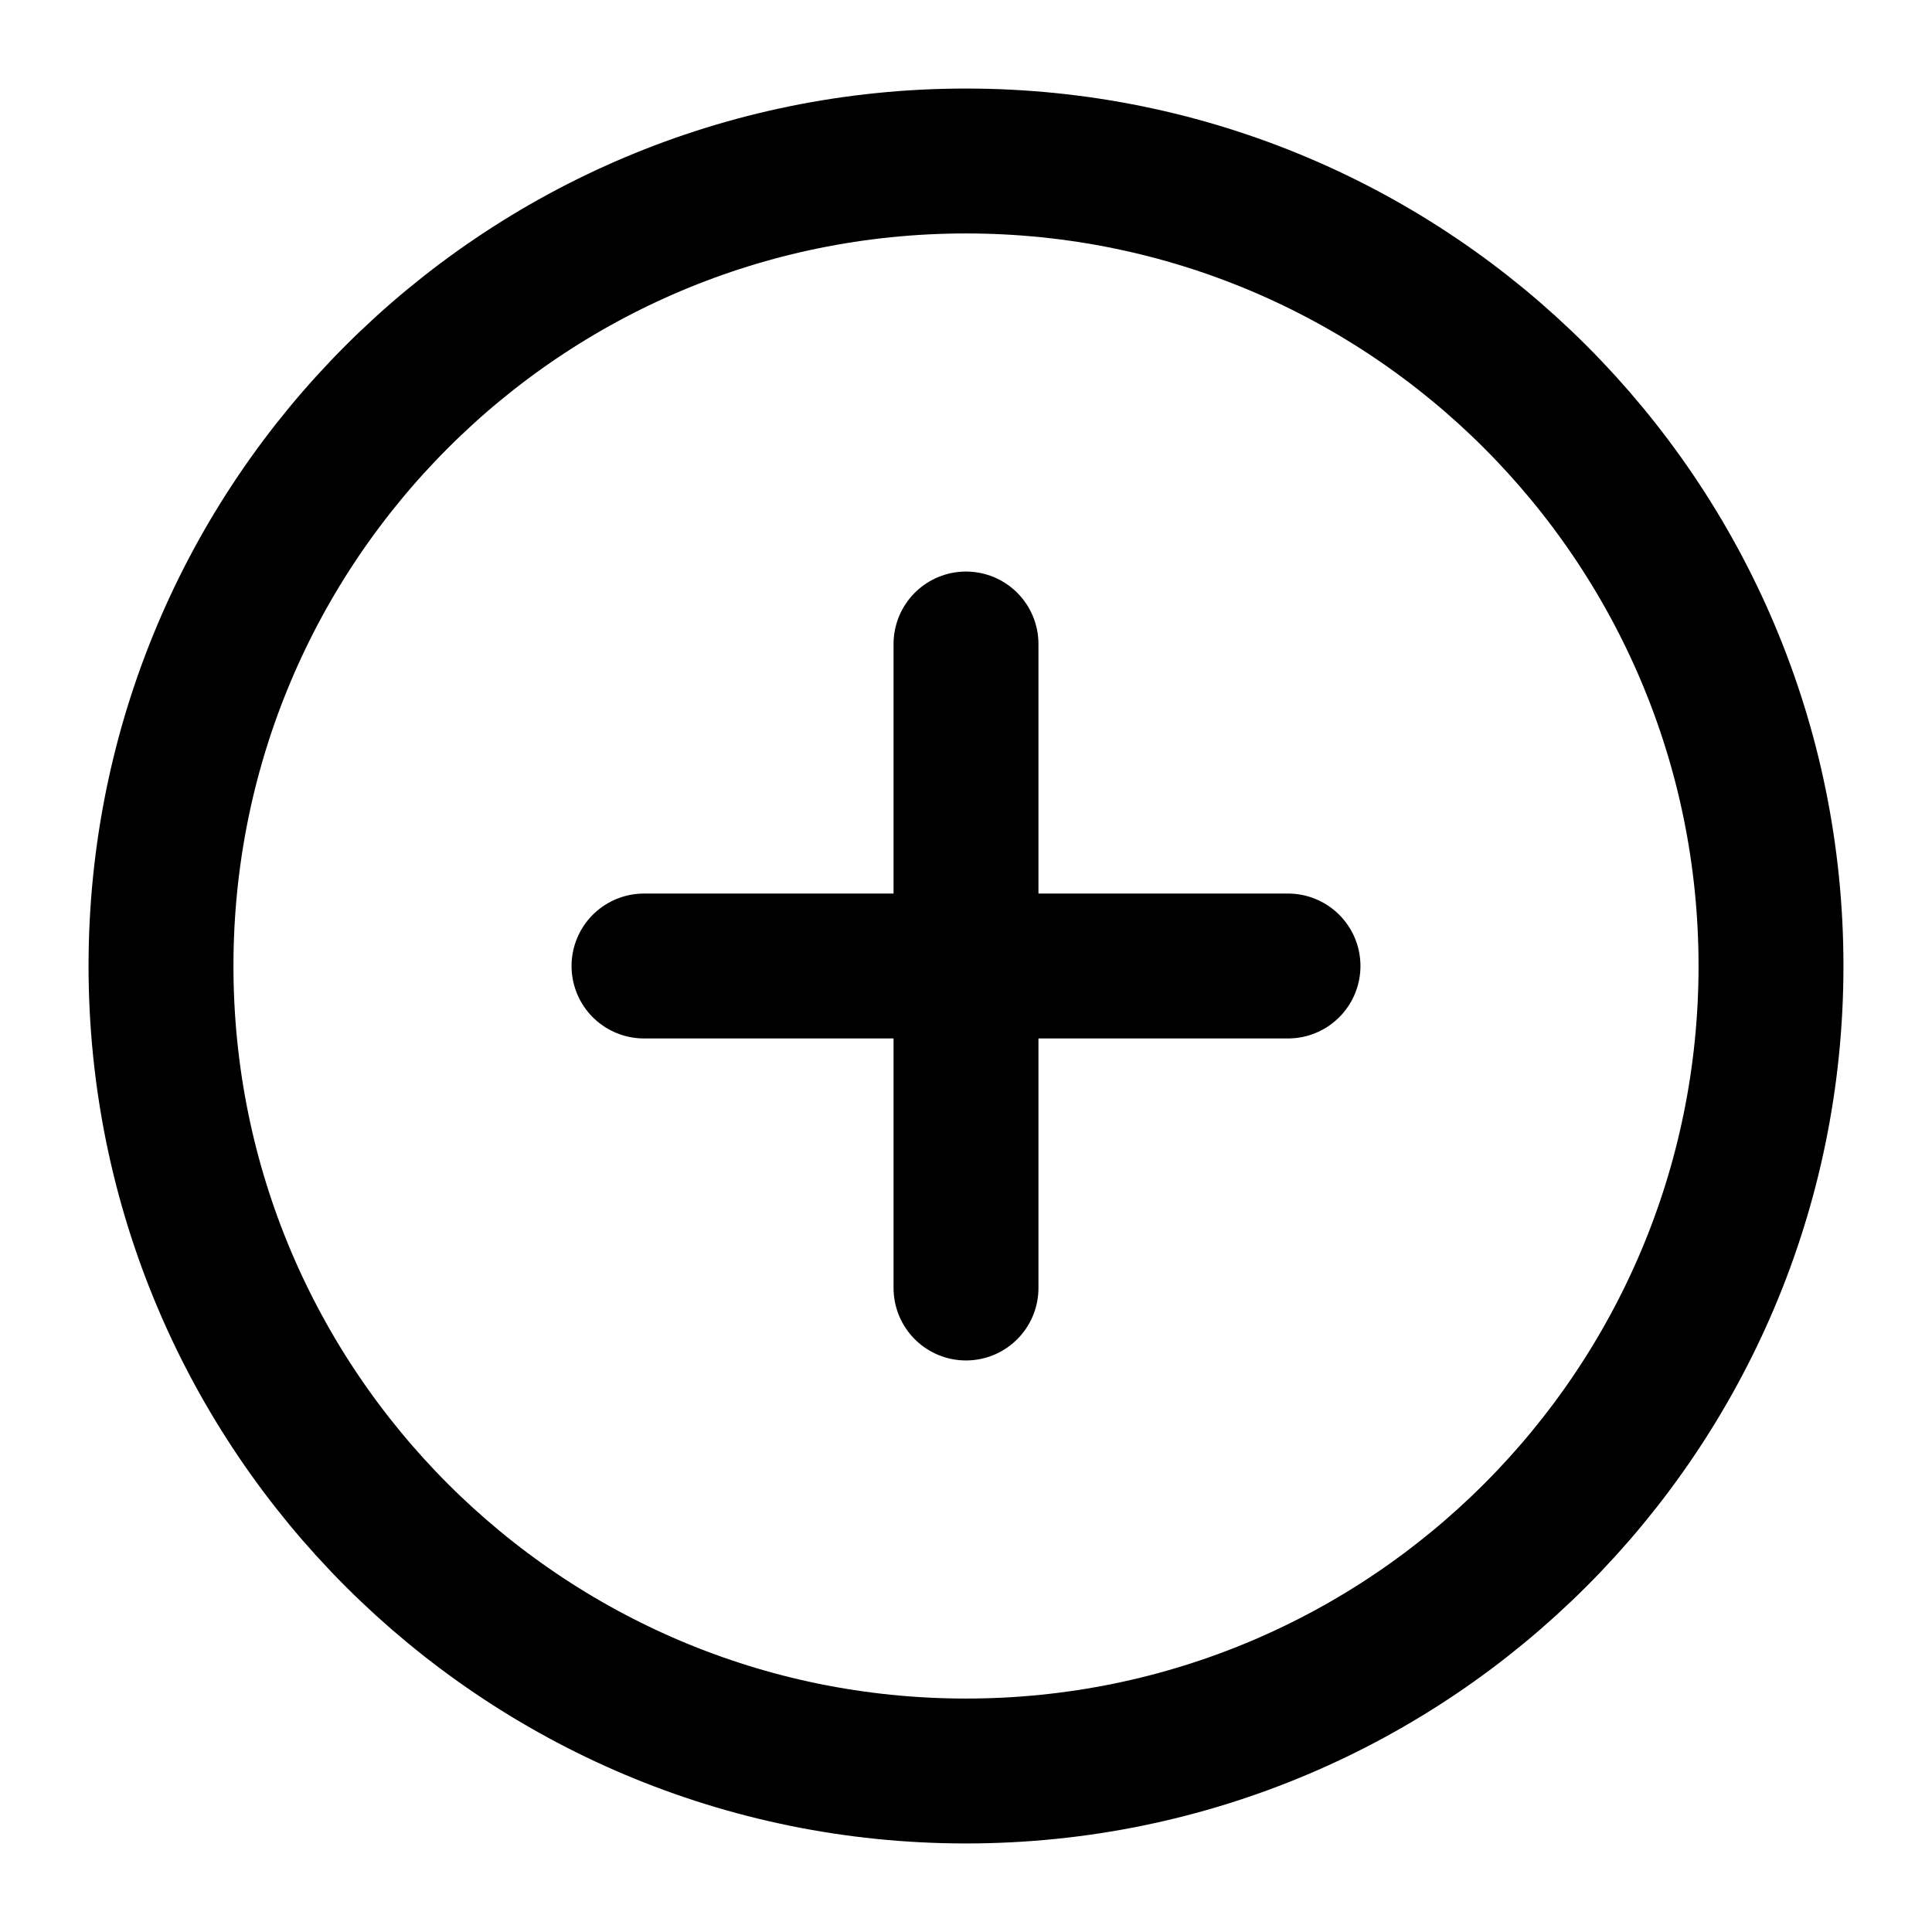
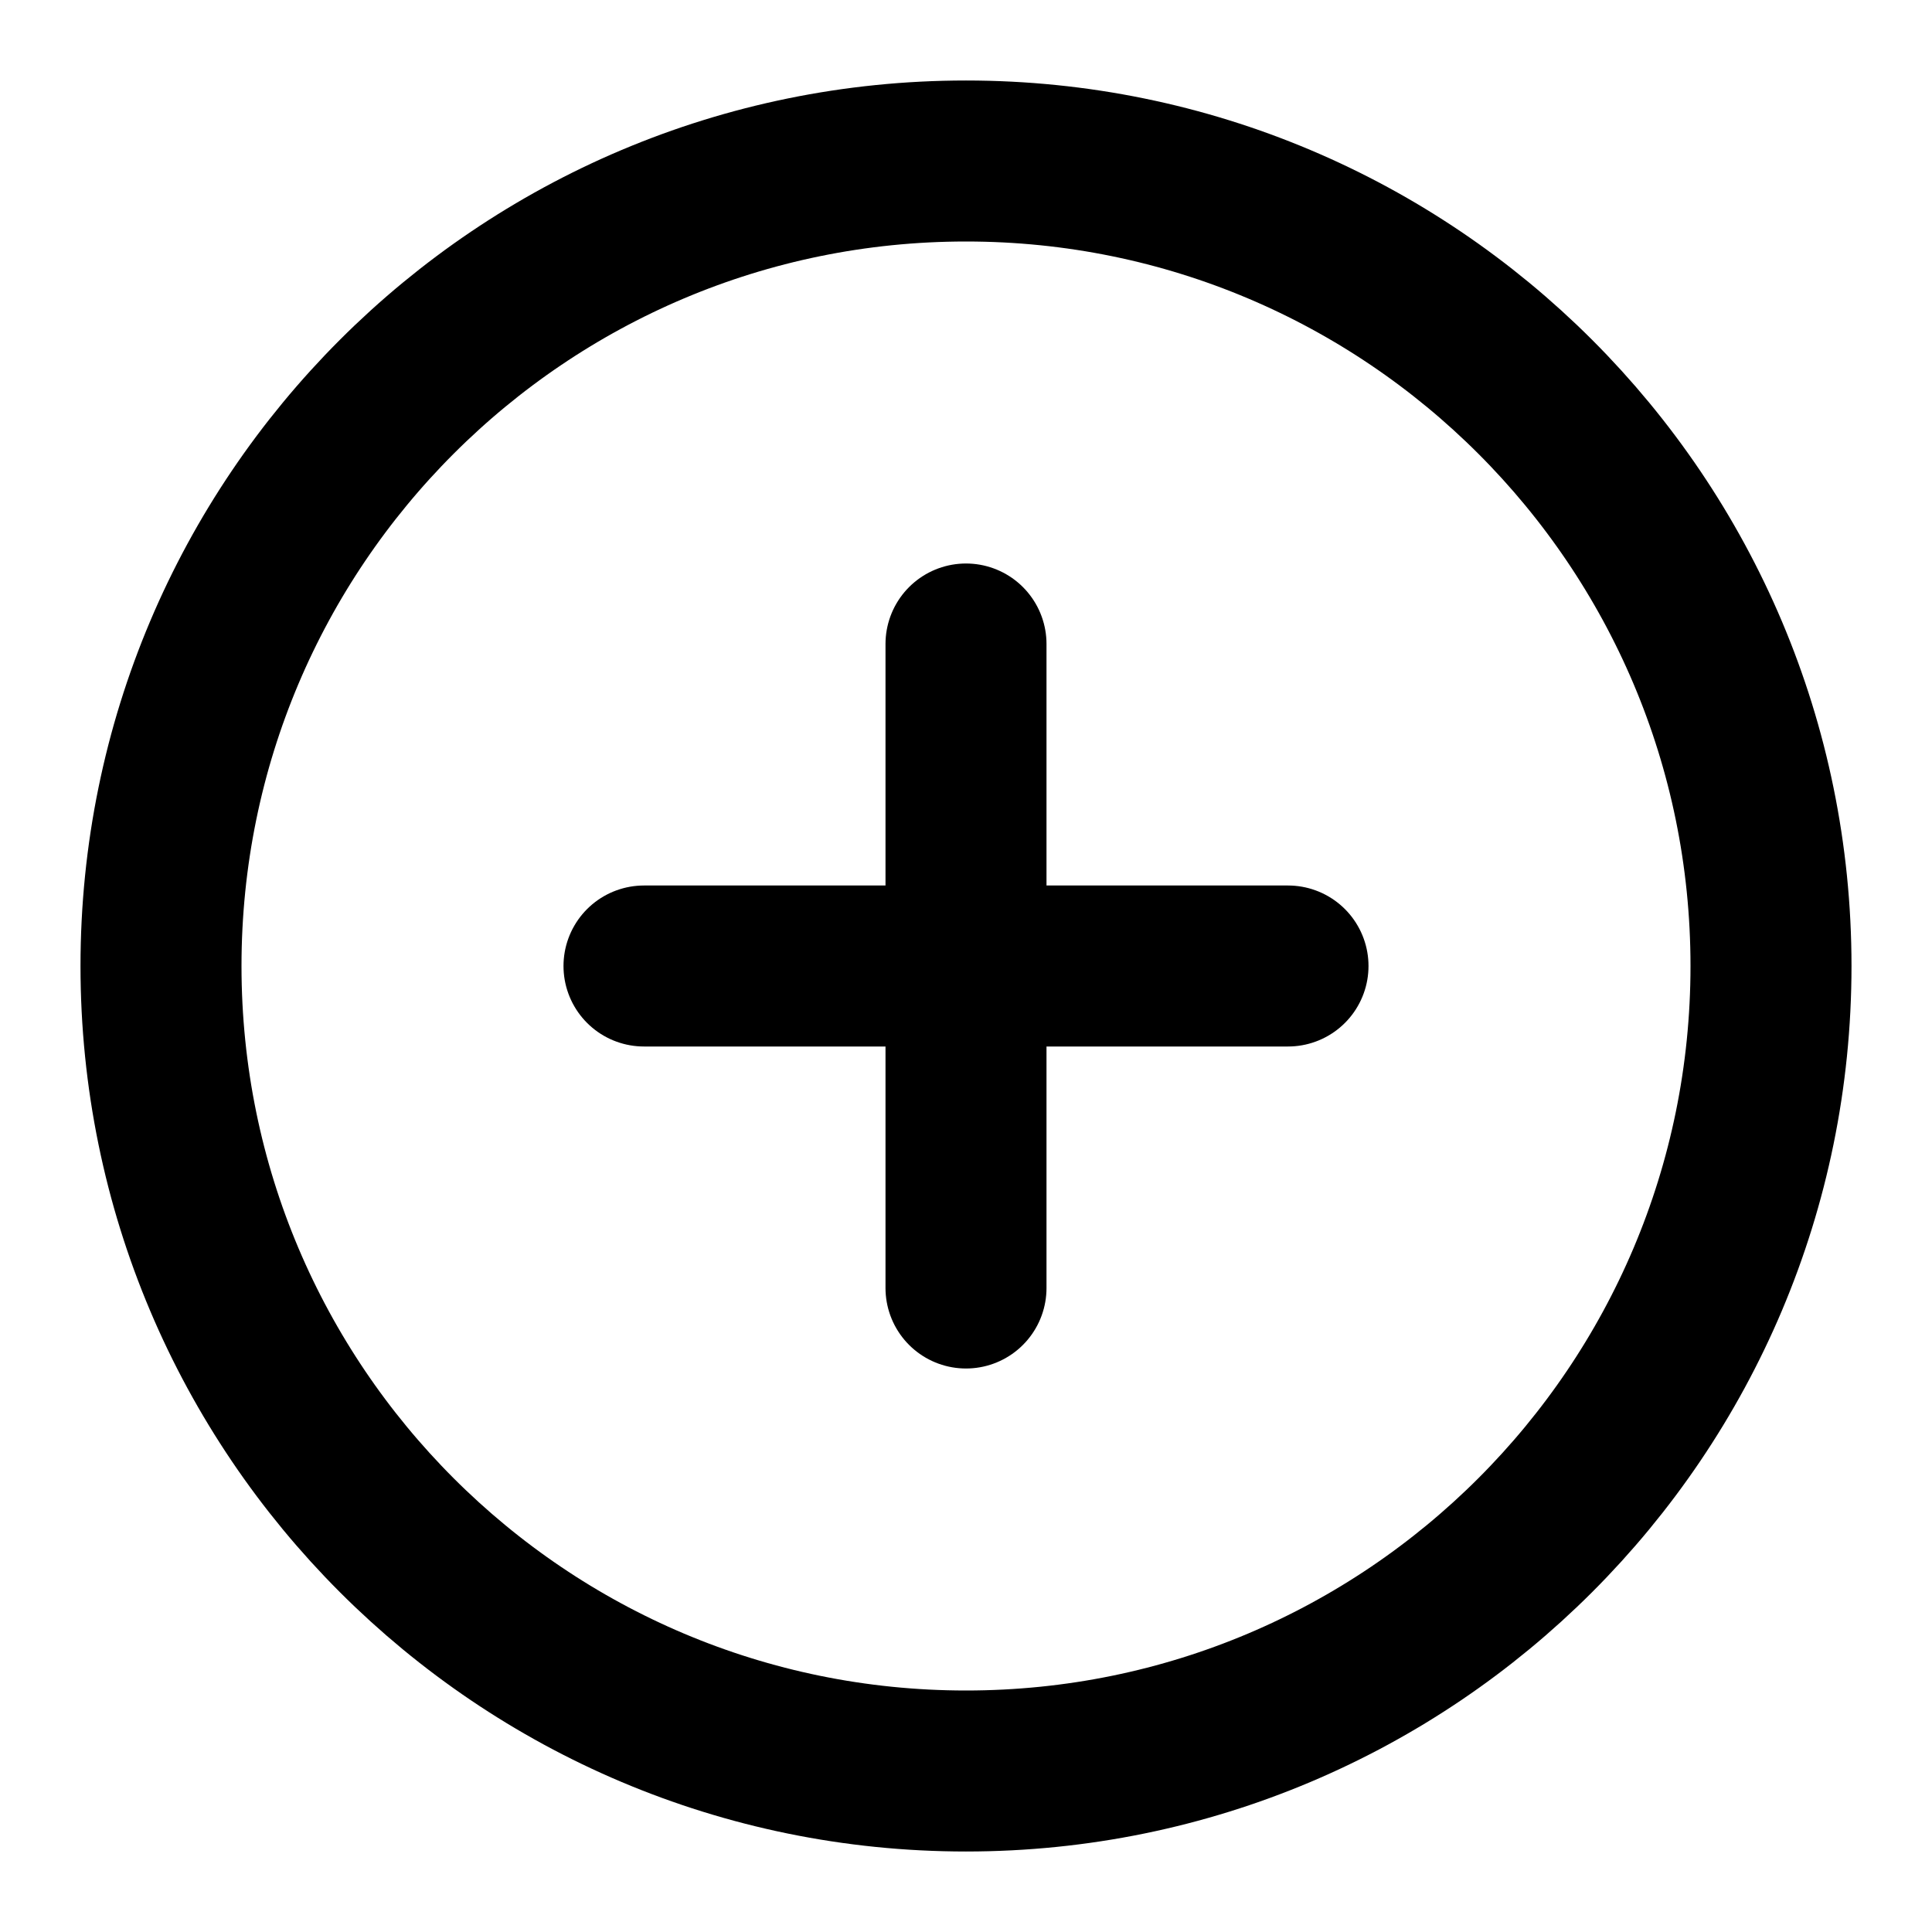
- <svg viewBox="0 0 24 24" fill="none" stroke="currentColor" stroke-width="1.8" stroke-linecap="round" stroke-linejoin="round">
+ <svg viewBox="0 0 24 24" fill="none" stroke="currentColor" stroke-width="2" stroke-linecap="round" stroke-linejoin="round">
  <circle cx="12" cy="12" r="10" />
  <line x1="12" y1="8" x2="12" y2="16" />
  <line x1="8" y1="12" x2="16" y2="12" />
</svg>
